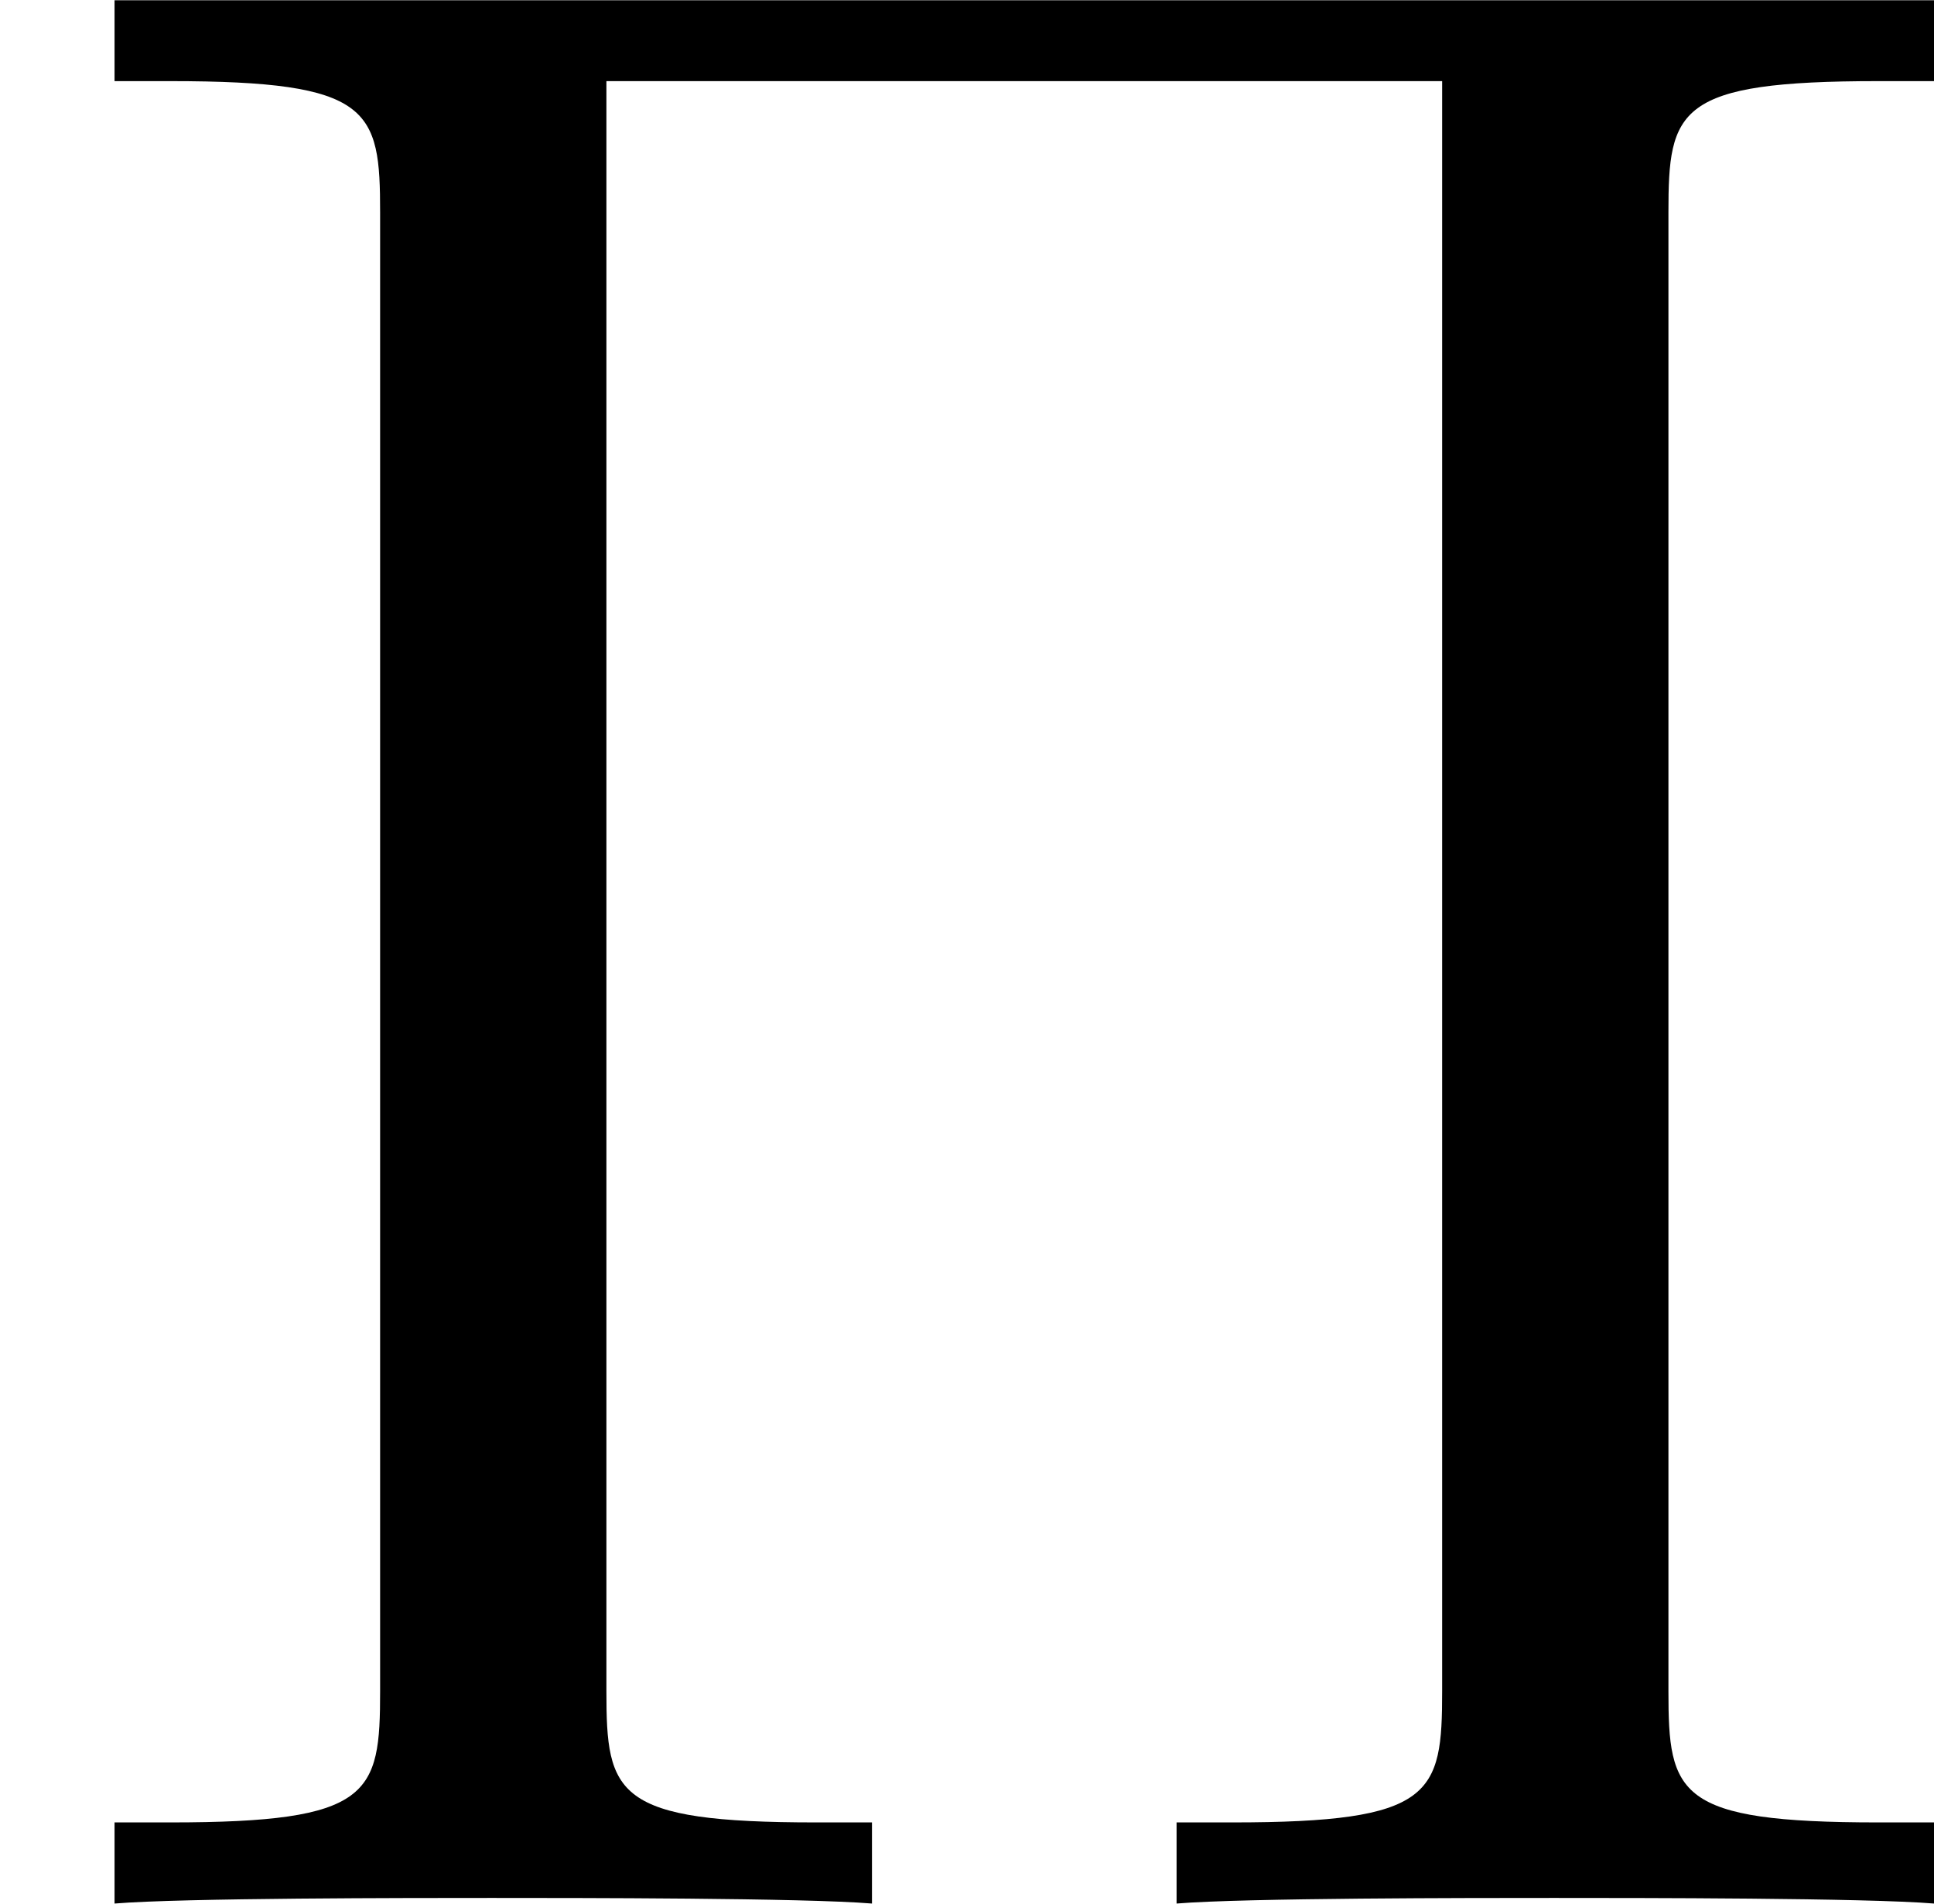
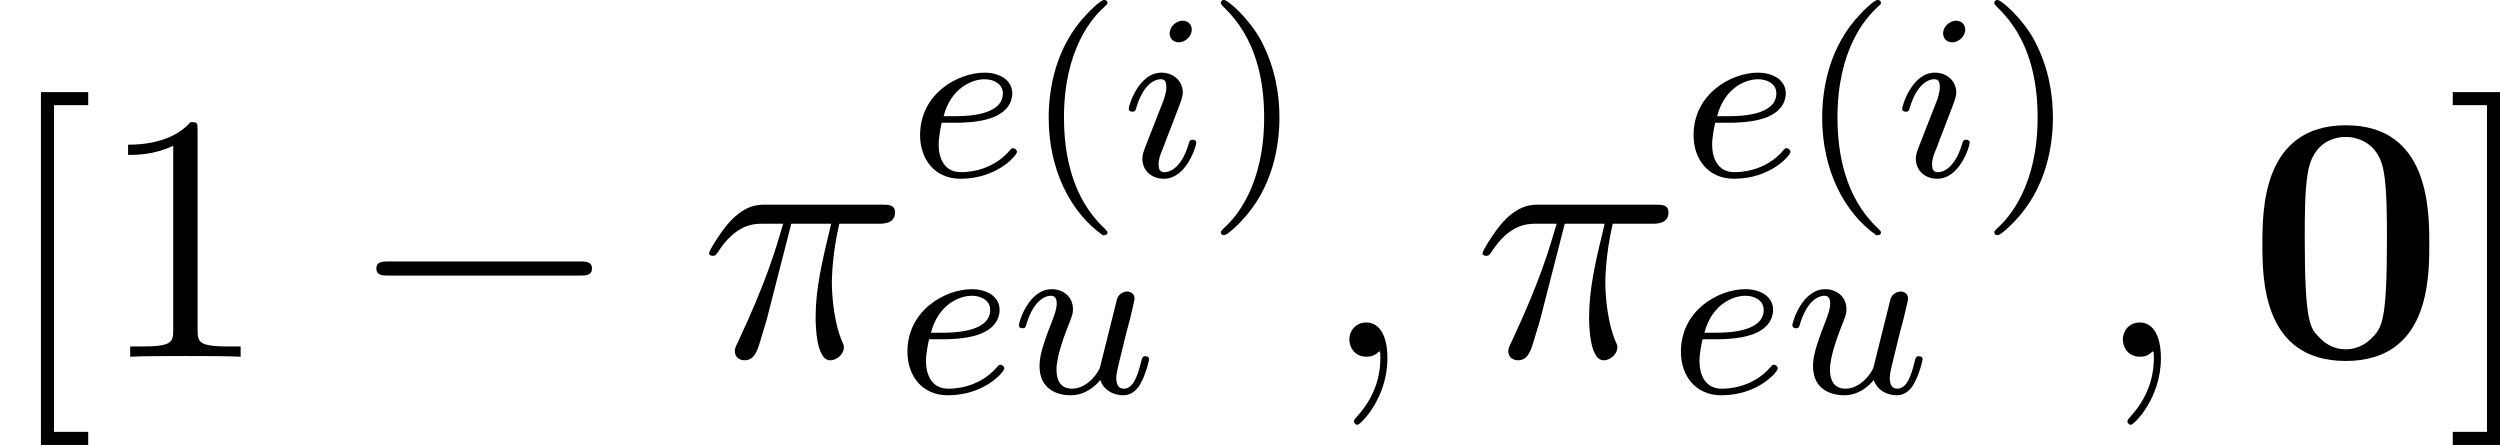
- <svg xmlns="http://www.w3.org/2000/svg" xmlns:xlink="http://www.w3.org/1999/xlink" version="1.1" width="8.273pt" height="8.141pt" viewBox="25.771 141.149 8.273 8.141">
+ <svg xmlns="http://www.w3.org/2000/svg" xmlns:xlink="http://www.w3.org/1999/xlink" version="1.1" width="84.713pt" height="15.077pt" viewBox="48.703 148.35 84.713 15.077">
  <defs>
-     <path id="g22-5" d="M7.137-7.233C7.137-7.675 7.173-7.795 8.034-7.795H8.273V-8.141H.49V-7.795H.729C1.59-7.795 1.626-7.675 1.626-7.233V-.909C1.626-.466 1.59-.347 .729-.347H.49V0C.777-.024 1.757-.024 2.104-.024C2.463-.024 3.443-.024 3.73 0V-.347H3.491C2.63-.347 2.594-.466 2.594-.909V-7.795H6.169V-.909C6.169-.466 6.133-.347 5.272-.347H5.033V0C5.32-.024 6.3-.024 6.647-.024C7.006-.024 7.986-.024 8.273 0V-.347H8.034C7.173-.347 7.137-.466 7.137-.909V-7.233Z" />
+     <path id="g4-48" d="M6.181-3.814C6.181-4.961 6.181-7.843 3.359-7.843C.526-7.843 .526-4.973 .526-3.814C.526-2.666 .526 .143 3.347 .143S6.181-2.63 6.181-3.814ZM3.359-.251C2.977-.251 2.69-.406 2.451-.658C2.152-.956 1.961-1.148 1.961-3.957C1.961-4.794 1.961-5.559 2.056-6.181C2.224-7.364 3.084-7.448 3.347-7.448C3.73-7.448 4.471-7.269 4.639-6.265C4.746-5.655 4.746-4.686 4.746-3.957C4.746-1.136 4.567-.968 4.208-.61C3.969-.371 3.646-.251 3.359-.251Z" />
+     <path id="g12-40" d="M2.654 1.993C2.718 1.993 2.813 1.993 2.813 1.897C2.813 1.865 2.805 1.857 2.702 1.753C1.61 .725 1.339-.757 1.339-1.993C1.339-4.288 2.287-5.364 2.694-5.731C2.805-5.834 2.813-5.842 2.813-5.882S2.782-5.978 2.702-5.978C2.574-5.978 2.176-5.571 2.112-5.499C1.044-4.384 .821-2.949 .821-1.993C.821-.207 1.57 1.227 2.654 1.993Z" />
+     <path id="g12-41" d="M2.463-1.993C2.463-2.75 2.335-3.658 1.841-4.599C1.451-5.332 .725-5.978 .582-5.978C.502-5.978 .478-5.922 .478-5.882C.478-5.85 .478-5.834 .574-5.738C1.69-4.678 1.945-3.22 1.945-1.993C1.945 .295 .996 1.379 .59 1.745C.486 1.849 .478 1.857 .478 1.897S.502 1.993 .582 1.993C.709 1.993 1.108 1.586 1.172 1.514C2.24 .399 2.463-1.036 2.463-1.993Z" />
+     <path id="g10-101" d="M1.602-1.817C1.777-1.817 2.375-1.825 2.798-1.977C3.491-2.216 3.515-2.694 3.515-2.813C3.515-3.26 3.092-3.515 2.574-3.515C1.674-3.515 .391-2.805 .391-1.395C.391-.582 .885 .08 1.761 .08C3.005 .08 3.674-.717 3.674-.829C3.674-.901 3.595-.956 3.547-.956S3.475-.933 3.435-.885C2.805-.143 1.913-.143 1.777-.143C1.196-.143 1.02-.638 1.02-1.084C1.02-1.323 1.092-1.682 1.124-1.817H1.602ZM1.188-2.04C1.443-3.013 2.168-3.292 2.574-3.292C2.893-3.292 3.196-3.132 3.196-2.813C3.196-2.04 1.889-2.04 1.554-2.04H1.188Z" />
+     <path id="g10-105" d="M2.375-4.973C2.375-5.149 2.248-5.276 2.064-5.276C1.857-5.276 1.626-5.085 1.626-4.846C1.626-4.67 1.753-4.543 1.937-4.543C2.144-4.543 2.375-4.734 2.375-4.973ZM1.211-2.048L.781-.948C.741-.829 .701-.733 .701-.598C.701-.207 1.004 .08 1.427 .08C2.2 .08 2.527-1.036 2.527-1.14C2.527-1.219 2.463-1.243 2.407-1.243C2.311-1.243 2.295-1.188 2.271-1.108C2.088-.47 1.761-.143 1.443-.143C1.347-.143 1.251-.183 1.251-.399C1.251-.59 1.307-.733 1.411-.98C1.49-1.196 1.57-1.411 1.658-1.626L1.905-2.271C1.977-2.455 2.072-2.702 2.072-2.837C2.072-3.236 1.753-3.515 1.347-3.515C.574-3.515 .239-2.399 .239-2.295C.239-2.224 .295-2.192 .359-2.192C.462-2.192 .47-2.24 .494-2.319C.717-3.076 1.084-3.292 1.323-3.292C1.435-3.292 1.514-3.252 1.514-3.029C1.514-2.949 1.506-2.837 1.427-2.598L1.211-2.048Z" />
+     <path id="g10-117" d="M2.989-.869C2.949-.717 2.574-.143 2.04-.143C1.65-.143 1.514-.43 1.514-.789C1.514-1.259 1.793-1.977 1.969-2.423C2.048-2.622 2.072-2.694 2.072-2.837C2.072-3.276 1.722-3.515 1.355-3.515C.566-3.515 .239-2.391 .239-2.295C.239-2.224 .295-2.192 .359-2.192C.462-2.192 .47-2.24 .494-2.319C.701-3.029 1.052-3.292 1.331-3.292C1.451-3.292 1.522-3.212 1.522-3.029S1.451-2.662 1.347-2.383C1.012-1.538 .94-1.196 .94-.909C.94-.128 1.53 .08 2 .08C2.598 .08 2.965-.399 2.997-.438C3.124-.064 3.483 .08 3.77 .08C4.144 .08 4.328-.239 4.384-.359C4.543-.646 4.655-1.108 4.655-1.14C4.655-1.188 4.623-1.243 4.527-1.243S4.415-1.203 4.368-.996C4.264-.598 4.121-.143 3.794-.143C3.61-.143 3.539-.295 3.539-.518C3.539-.654 3.61-.925 3.658-1.124S3.826-1.801 3.858-1.945L4.017-2.55C4.065-2.766 4.16-3.14 4.16-3.188C4.16-3.387 4.001-3.435 3.905-3.435C3.794-3.435 3.618-3.363 3.563-3.172L2.989-.869Z" />
+     <path id="g22-49" d="M3.443-7.663C3.443-7.938 3.443-7.95 3.204-7.95C2.917-7.627 2.319-7.185 1.088-7.185V-6.838C1.363-6.838 1.961-6.838 2.618-7.149V-.921C2.618-.49 2.582-.347 1.53-.347H1.16V0C1.482-.024 2.642-.024 3.037-.024S4.579-.024 4.902 0V-.347H4.531C3.479-.347 3.443-.49 3.443-.921V-7.663Z" />
+     <path id="g22-91" d="M2.989 2.989V2.546H1.829V-8.524H2.989V-8.966H1.387V2.989H2.989Z" />
+     <path id="g22-93" d="M1.853-8.966H.251V-8.524H1.411V2.546H.251V2.989H1.853V-8.966Z" />
+     <path id="g11-25" d="M3.096-4.507H4.447C4.125-3.168 3.921-2.295 3.921-1.339C3.921-1.172 3.921 .12 4.411 .12C4.663 .12 4.878-.108 4.878-.311C4.878-.371 4.878-.395 4.794-.574C4.471-1.399 4.471-2.427 4.471-2.511C4.471-2.582 4.471-3.431 4.722-4.507H6.061C6.217-4.507 6.611-4.507 6.611-4.89C6.611-5.153 6.384-5.153 6.169-5.153H2.236C1.961-5.153 1.554-5.153 1.004-4.567C.693-4.22 .311-3.587 .311-3.515S.371-3.419 .442-3.419C.526-3.419 .538-3.455 .598-3.527C1.219-4.507 1.841-4.507 2.14-4.507H2.821C2.558-3.61 2.26-2.57 1.279-.478C1.184-.287 1.184-.263 1.184-.191C1.184 .06 1.399 .12 1.506 .12C1.853 .12 1.949-.191 2.092-.693C2.283-1.303 2.283-1.327 2.403-1.805L3.096-4.507Z" />
+     <path id="g11-59" d="M2.331 .048C2.331-.646 2.104-1.16 1.614-1.16C1.231-1.16 1.04-.849 1.04-.586S1.219 0 1.626 0C1.781 0 1.913-.048 2.02-.155C2.044-.179 2.056-.179 2.068-.179C2.092-.179 2.092-.012 2.092 .048C2.092 .442 2.02 1.219 1.327 1.997C1.196 2.14 1.196 2.164 1.196 2.188C1.196 2.248 1.255 2.307 1.315 2.307C1.411 2.307 2.331 1.423 2.331 .048Z" />
+     <path id="g8-0" d="M7.878-2.75C8.082-2.75 8.297-2.75 8.297-2.989S8.082-3.228 7.878-3.228H1.411C1.207-3.228 .992-3.228 .992-2.989S1.207-2.75 1.411-2.75H7.878Z" />
  </defs>
  <g id="page1">
-     <use x="25.771" y="149.291" xlink:href="#g22-5" />
+     <use x="48.703" y="160.438" xlink:href="#g22-91" />
+     <use x="51.955" y="160.438" xlink:href="#g22-49" />
+     <use x="60.465" y="160.438" xlink:href="#g8-0" />
+     <use x="72.42" y="160.438" xlink:href="#g11-25" />
+     <use x="79.489" y="154.327" xlink:href="#g10-101" />
+     <use x="83.417" y="154.327" xlink:href="#g12-40" />
+     <use x="86.711" y="154.327" xlink:href="#g10-105" />
+     <use x="89.594" y="154.327" xlink:href="#g12-41" />
+     <use x="79.06" y="161.664" xlink:href="#g10-101" />
+     <use x="82.988" y="161.664" xlink:href="#g10-117" />
+     <use x="93.385" y="160.438" xlink:href="#g11-59" />
+     <use x="98.629" y="160.438" xlink:href="#g11-25" />
+     <use x="105.699" y="154.327" xlink:href="#g10-101" />
+     <use x="109.627" y="154.327" xlink:href="#g12-40" />
+     <use x="112.92" y="154.327" xlink:href="#g10-105" />
+     <use x="115.803" y="154.327" xlink:href="#g12-41" />
+     <use x="105.27" y="161.664" xlink:href="#g10-101" />
+     <use x="109.198" y="161.664" xlink:href="#g10-117" />
+     <use x="119.595" y="160.438" xlink:href="#g11-59" />
+     <use x="124.839" y="160.438" xlink:href="#g4-48" />
+     <use x="131.564" y="160.438" xlink:href="#g22-93" />
  </g>
</svg>
